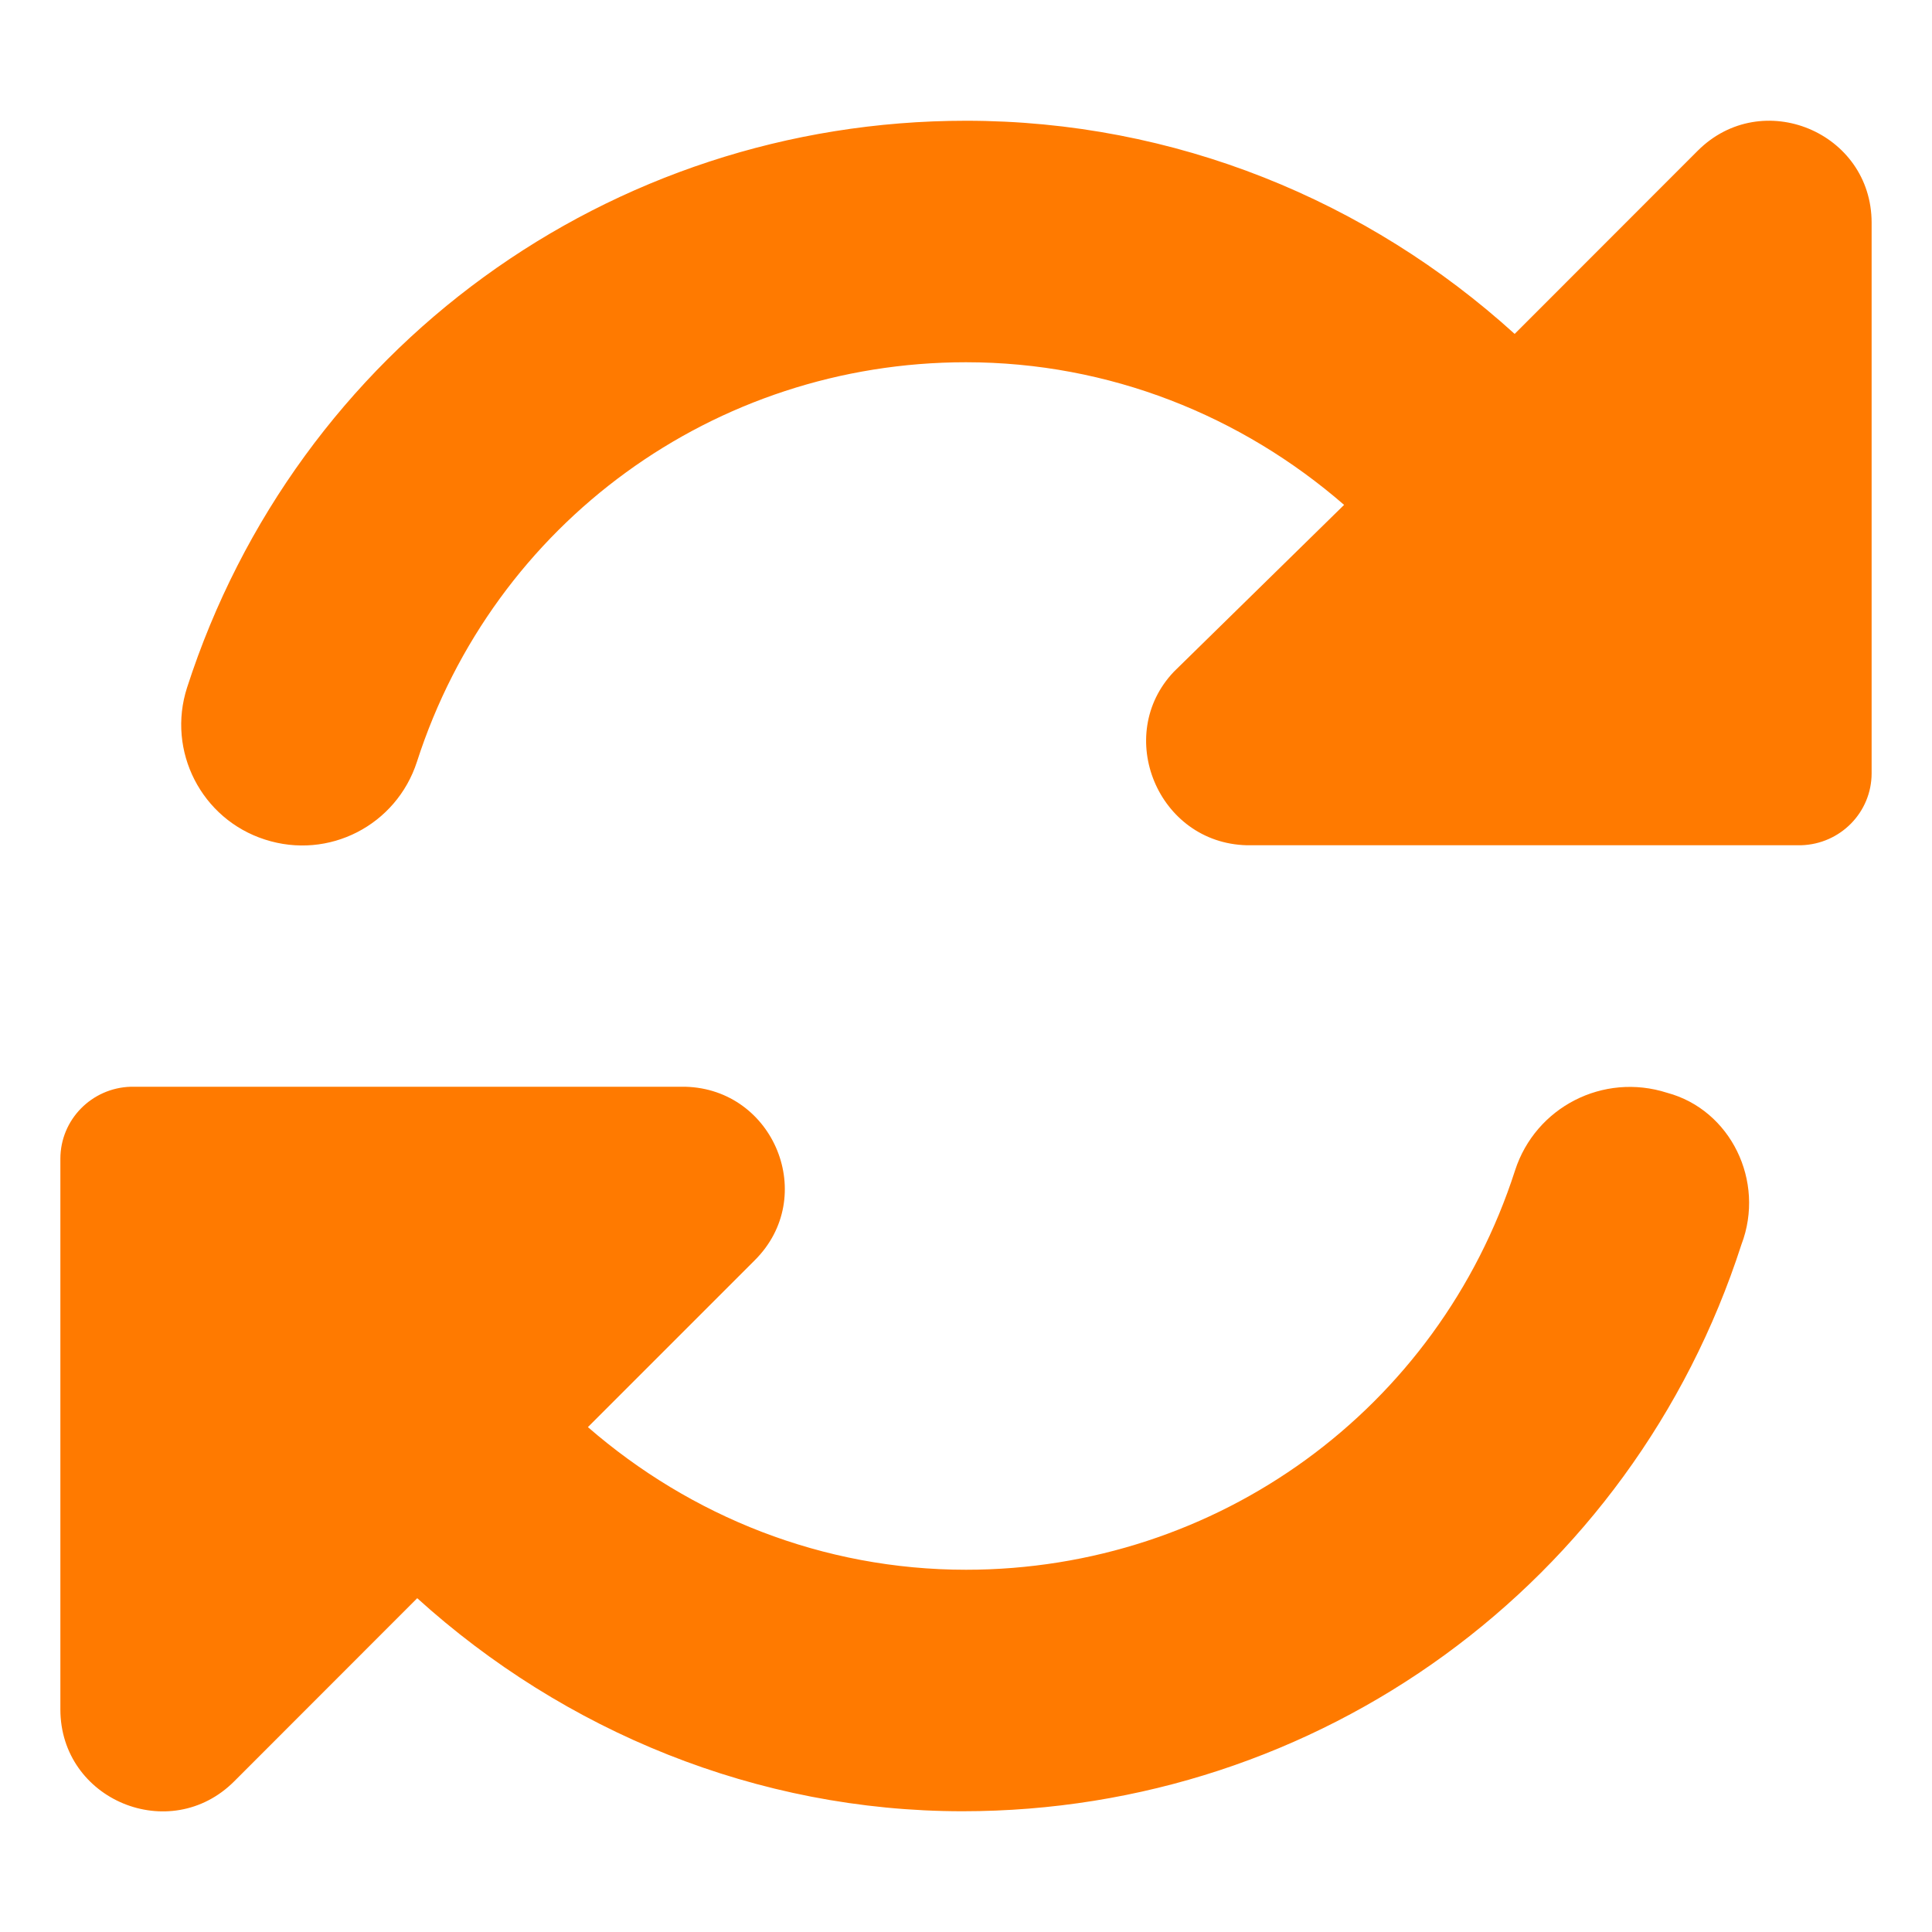
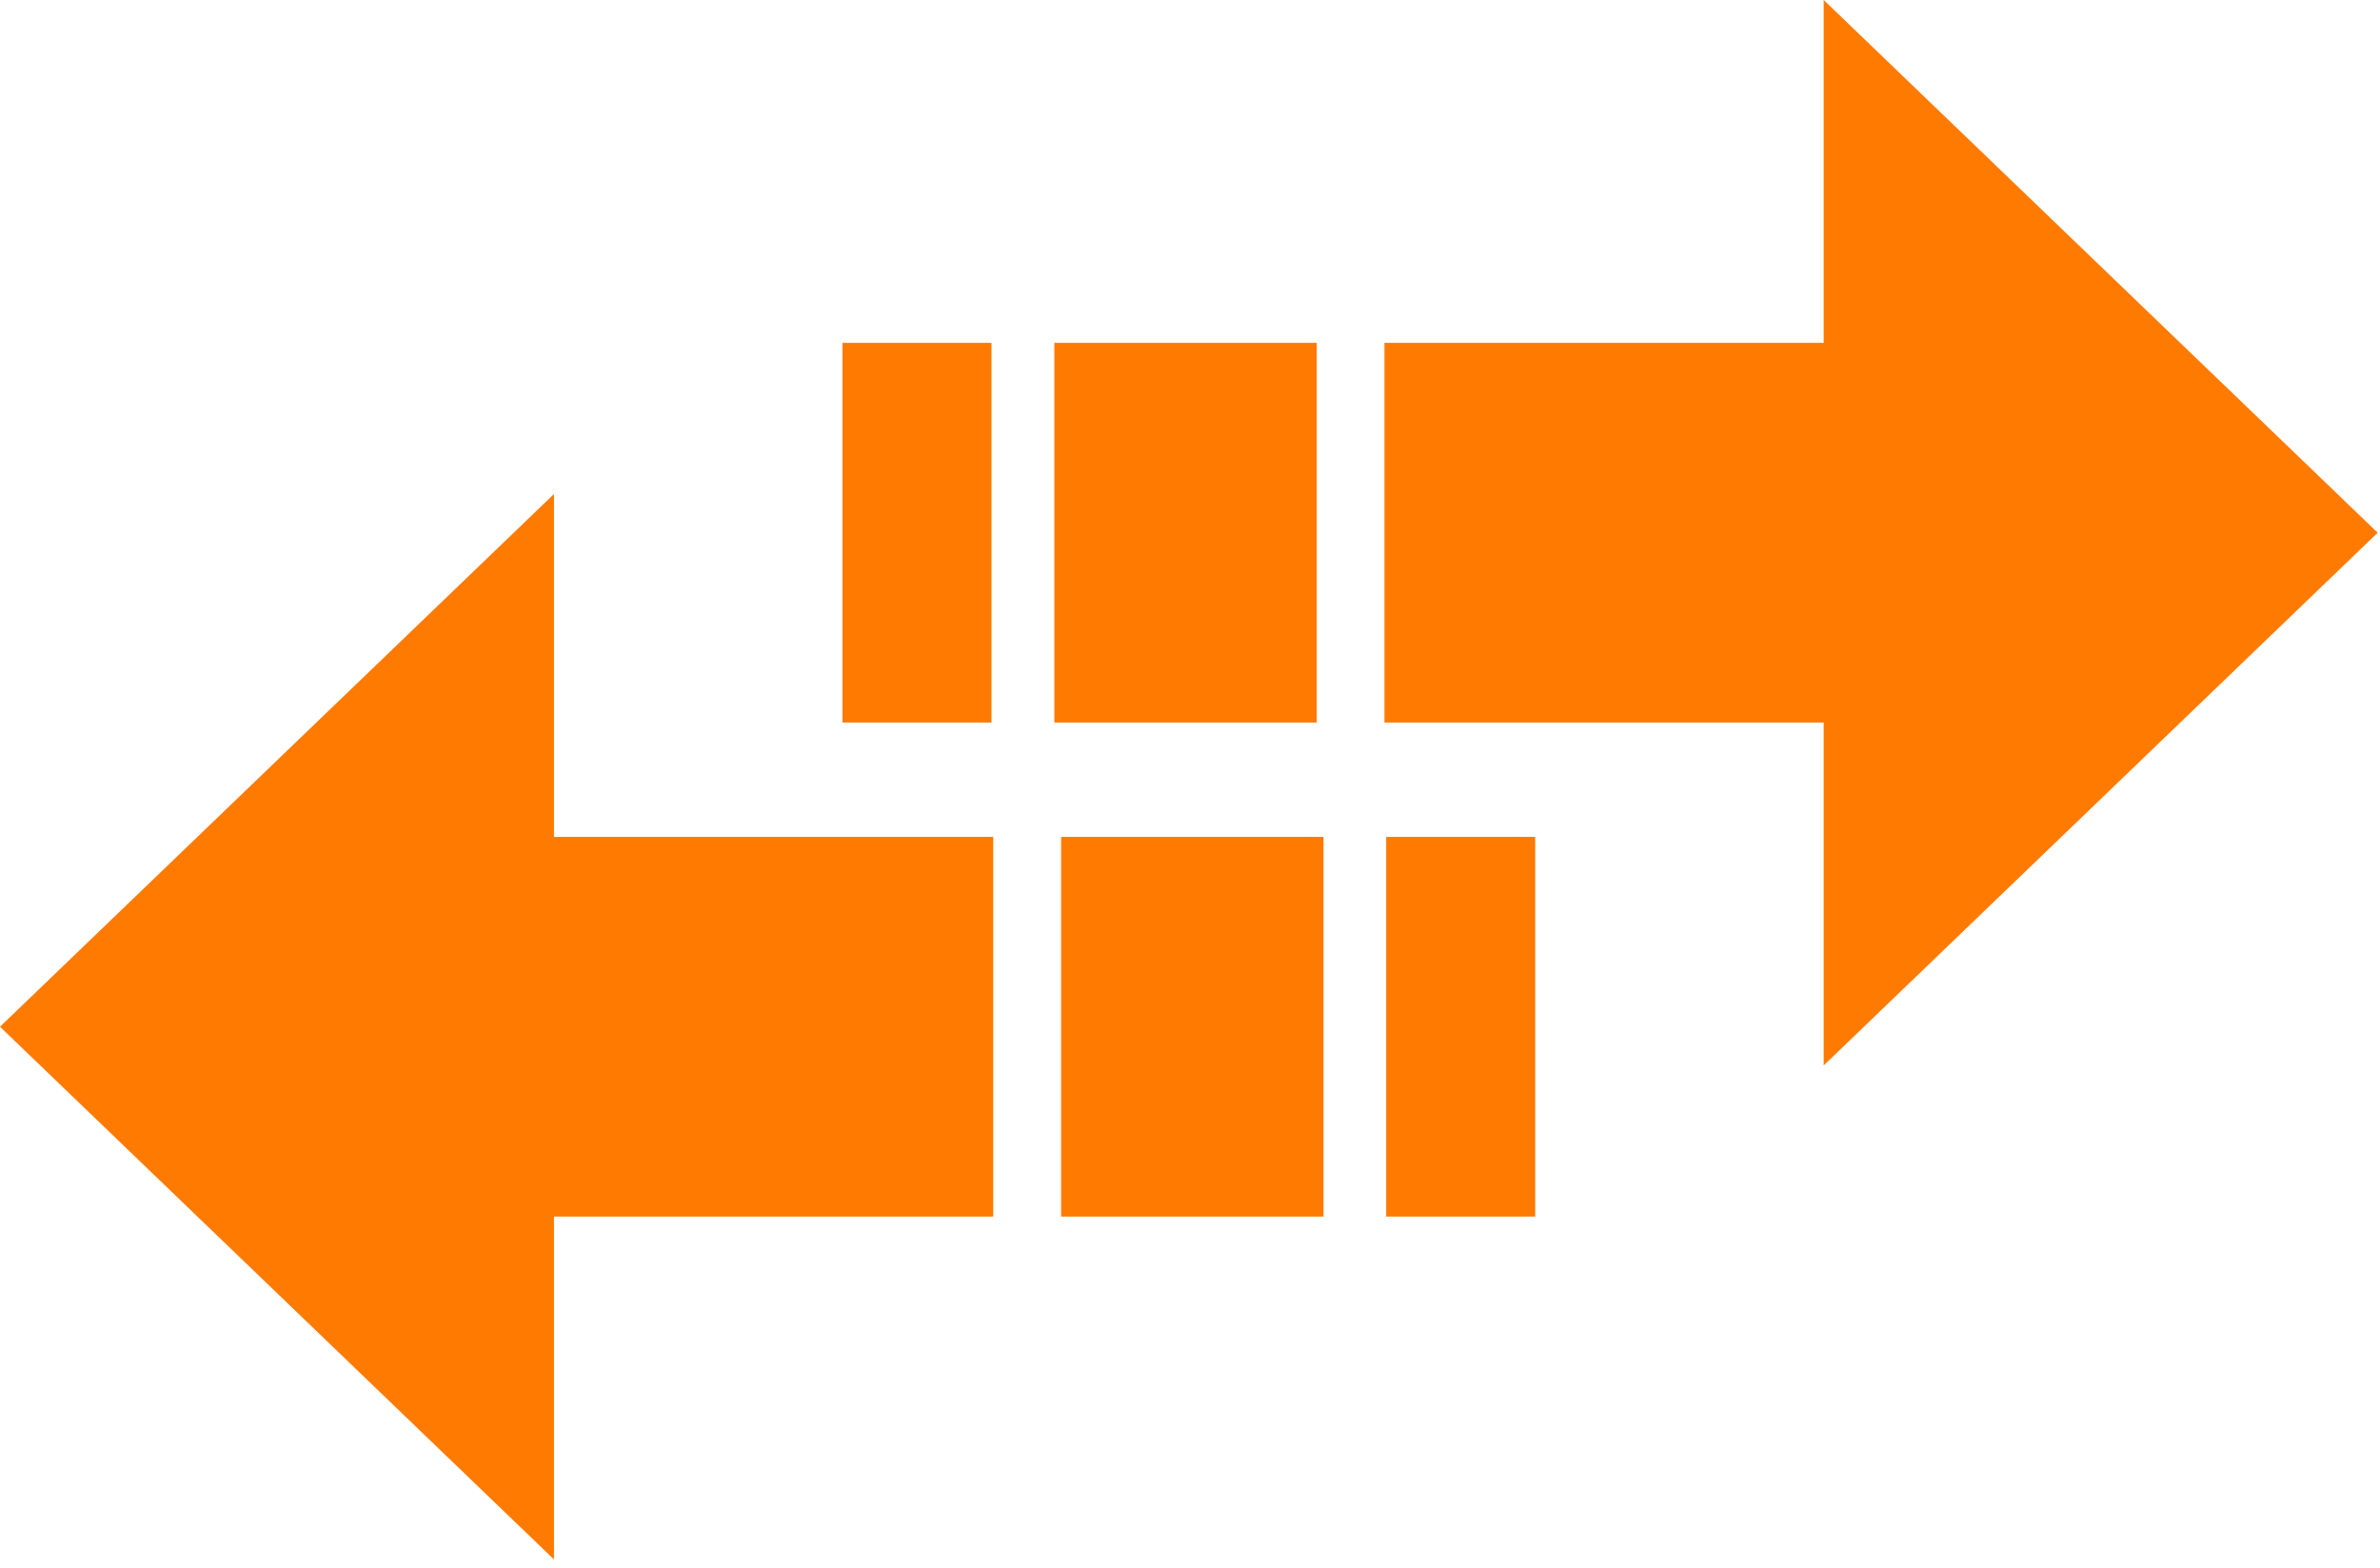
- <svg xmlns="http://www.w3.org/2000/svg" fill="#FF7A00" viewBox="0 0 512 512">
-   <path d="M449.9 39.96l-48.5 48.53C362.5 53.19 311.4 32 256 32C161.5 32 78.59 92.34 49.58 182.2c-5.438 16.81 3.797 34.88 20.61 40.28c16.97 5.5 34.86-3.812 40.3-20.59C130.9 138.5 189.4 96 256 96c37.96 0 73 14.18 100.2 37.8L311.1 178C295.1 194.8 306.8 223.4 330.4 224h146.9C487.7 223.7 496 215.3 496 204.9V59.04C496 34.99 466.9 22.95 449.9 39.96zM441.8 289.6c-16.94-5.438-34.88 3.812-40.3 20.59C381.1 373.5 322.6 416 256 416c-37.96 0-73-14.18-100.2-37.8L200 334C216.9 317.2 205.2 288.6 181.6 288H34.66C24.32 288.3 16 296.7 16 307.1v145.9c0 24.04 29.07 36.08 46.07 19.07l48.5-48.53C149.5 458.8 200.6 480 255.1 480c94.45 0 177.4-60.34 206.4-150.2C467.9 313 458.6 294.1 441.8 289.6z" />
+ <svg xmlns="http://www.w3.org/2000/svg" width="123" height="81" viewBox="0 0 123 81" fill="none">
+   <path fill-rule="evenodd" clip-rule="evenodd" d="M122.88 27.53L94.25 0V17.72H71.55V37.34H94.25V55.06L122.88 27.53ZM0 53.06L28.63 80.59V62.87H51.33V43.25H28.63V25.53L0 53.06ZM54.84 62.87H68.4V43.25H54.84V62.87ZM71.64 62.87H79.34V43.25H71.64V62.87ZM51.24 17.72H43.54V37.34H51.24V17.72ZM68.04 17.72H54.49V37.34H68.05V17.72H68.04Z" fill="#FF7A00" />
</svg>
